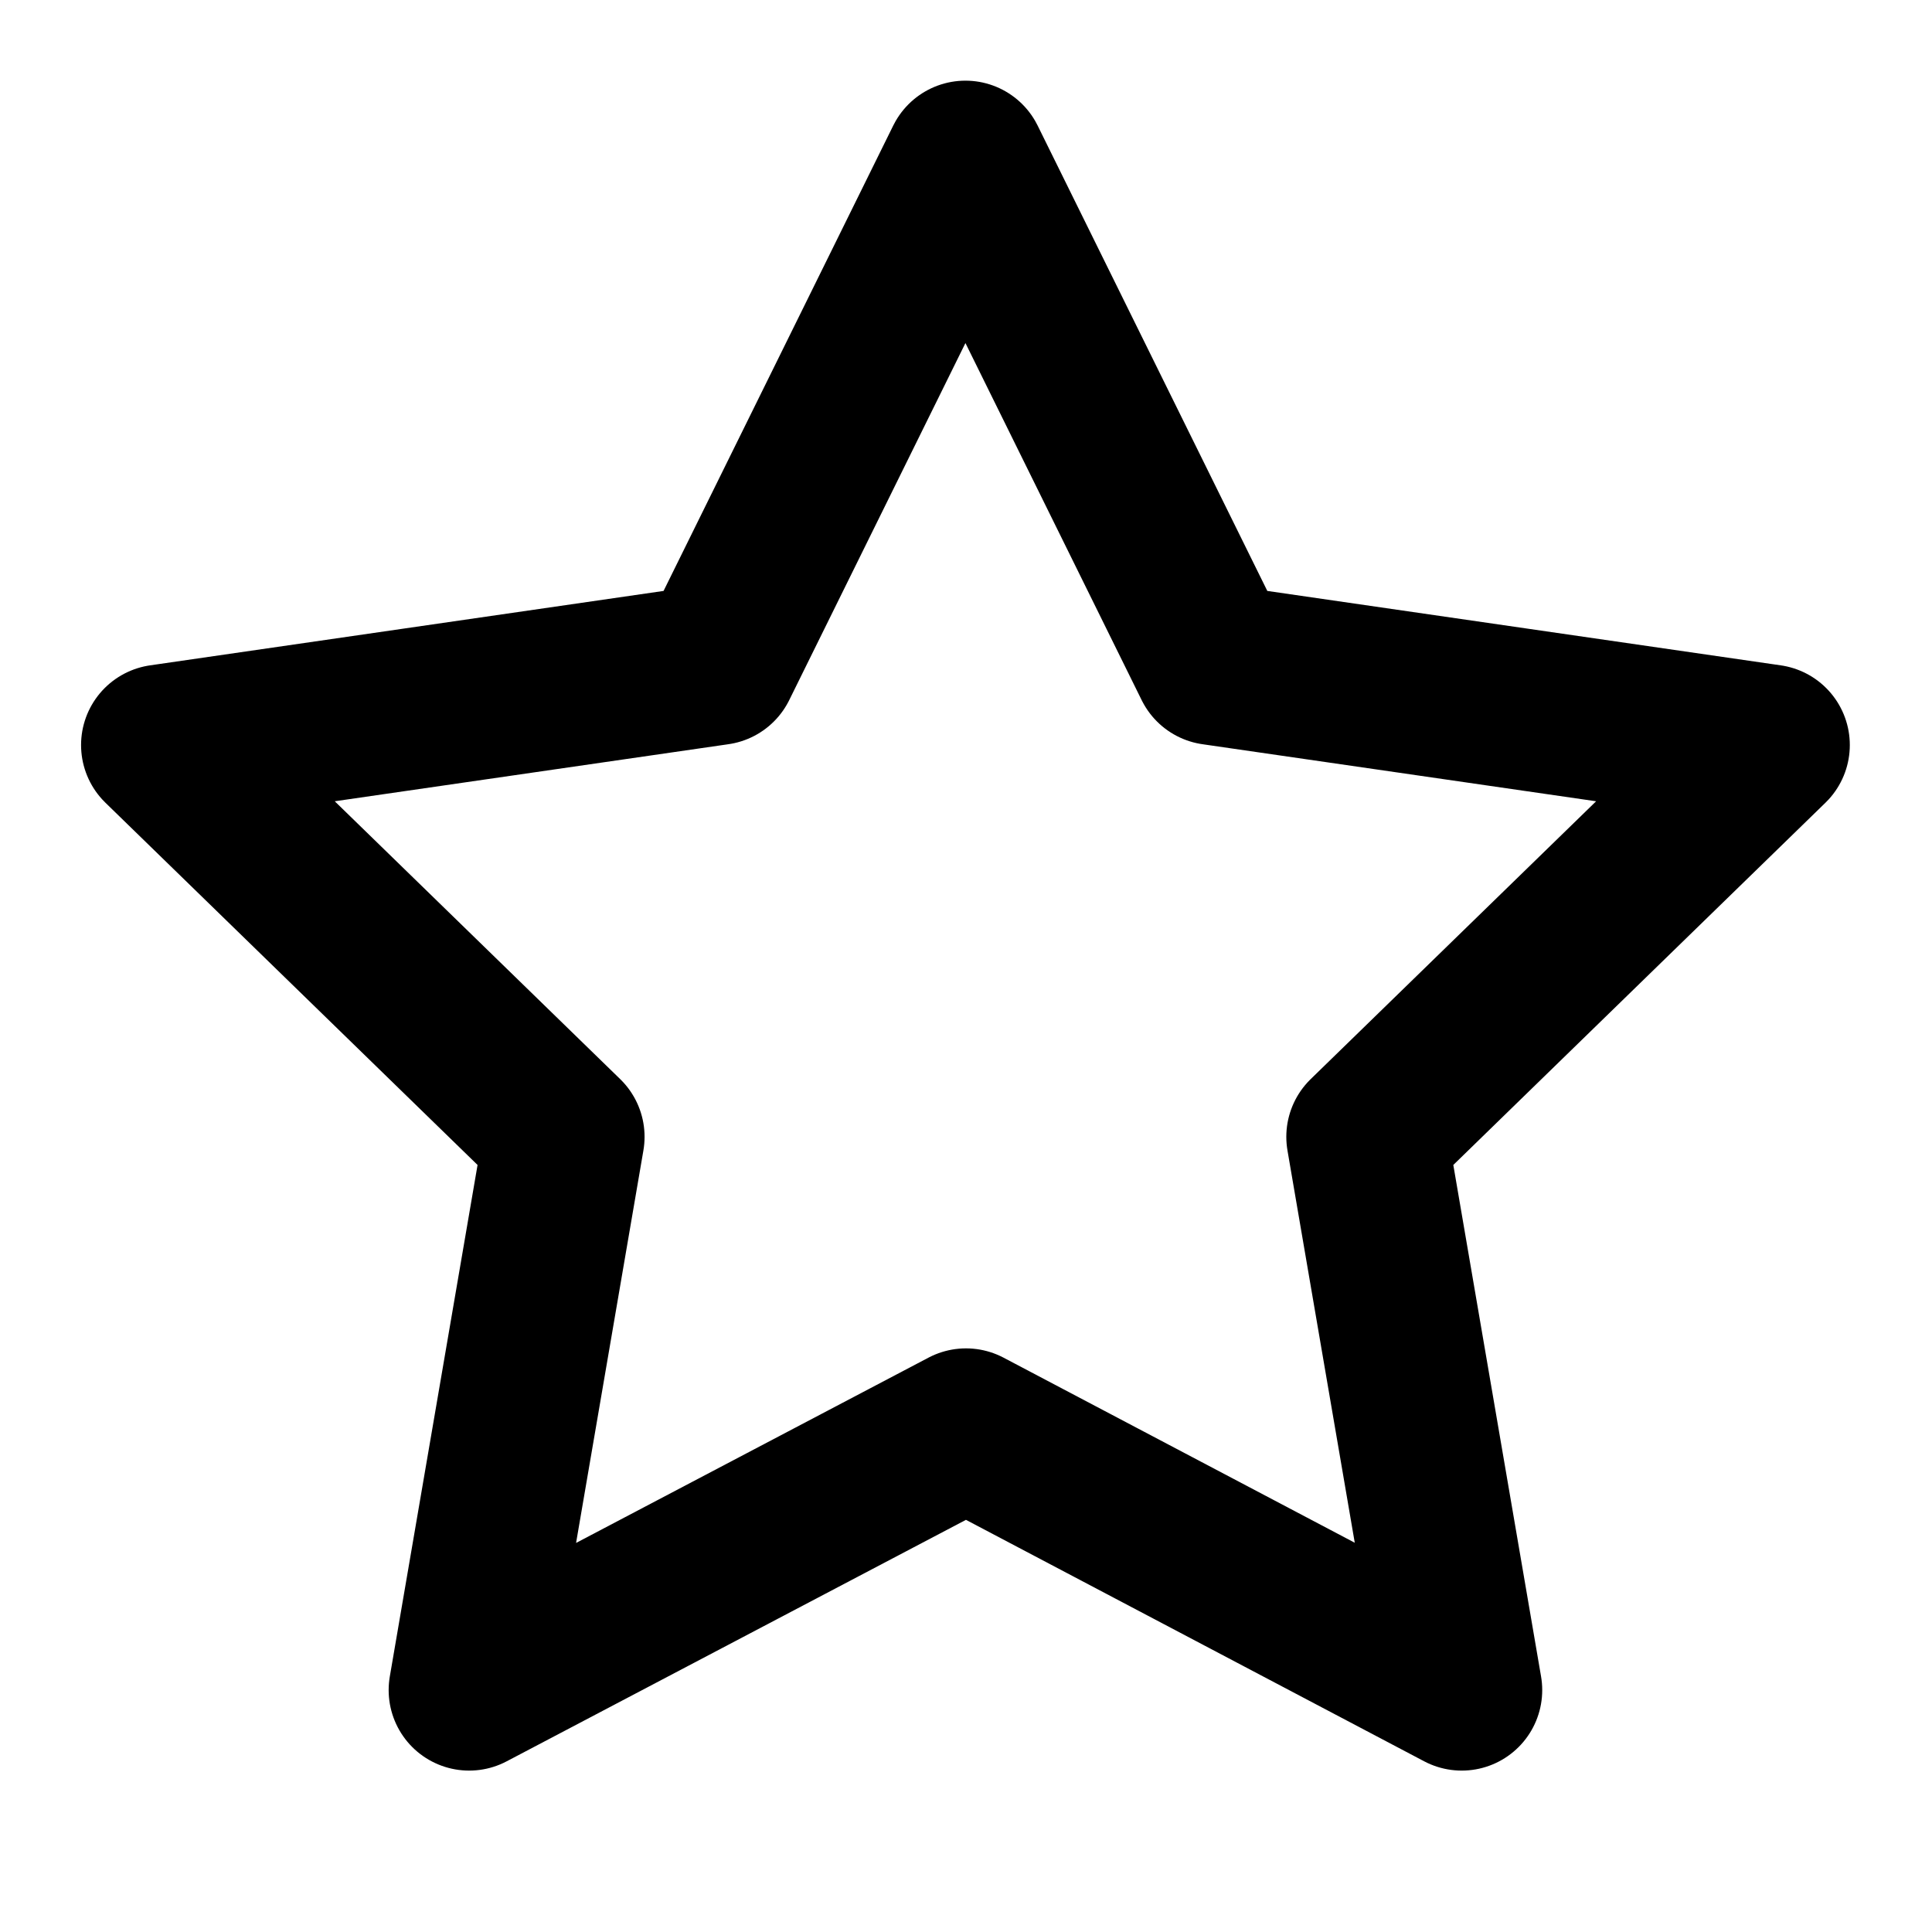
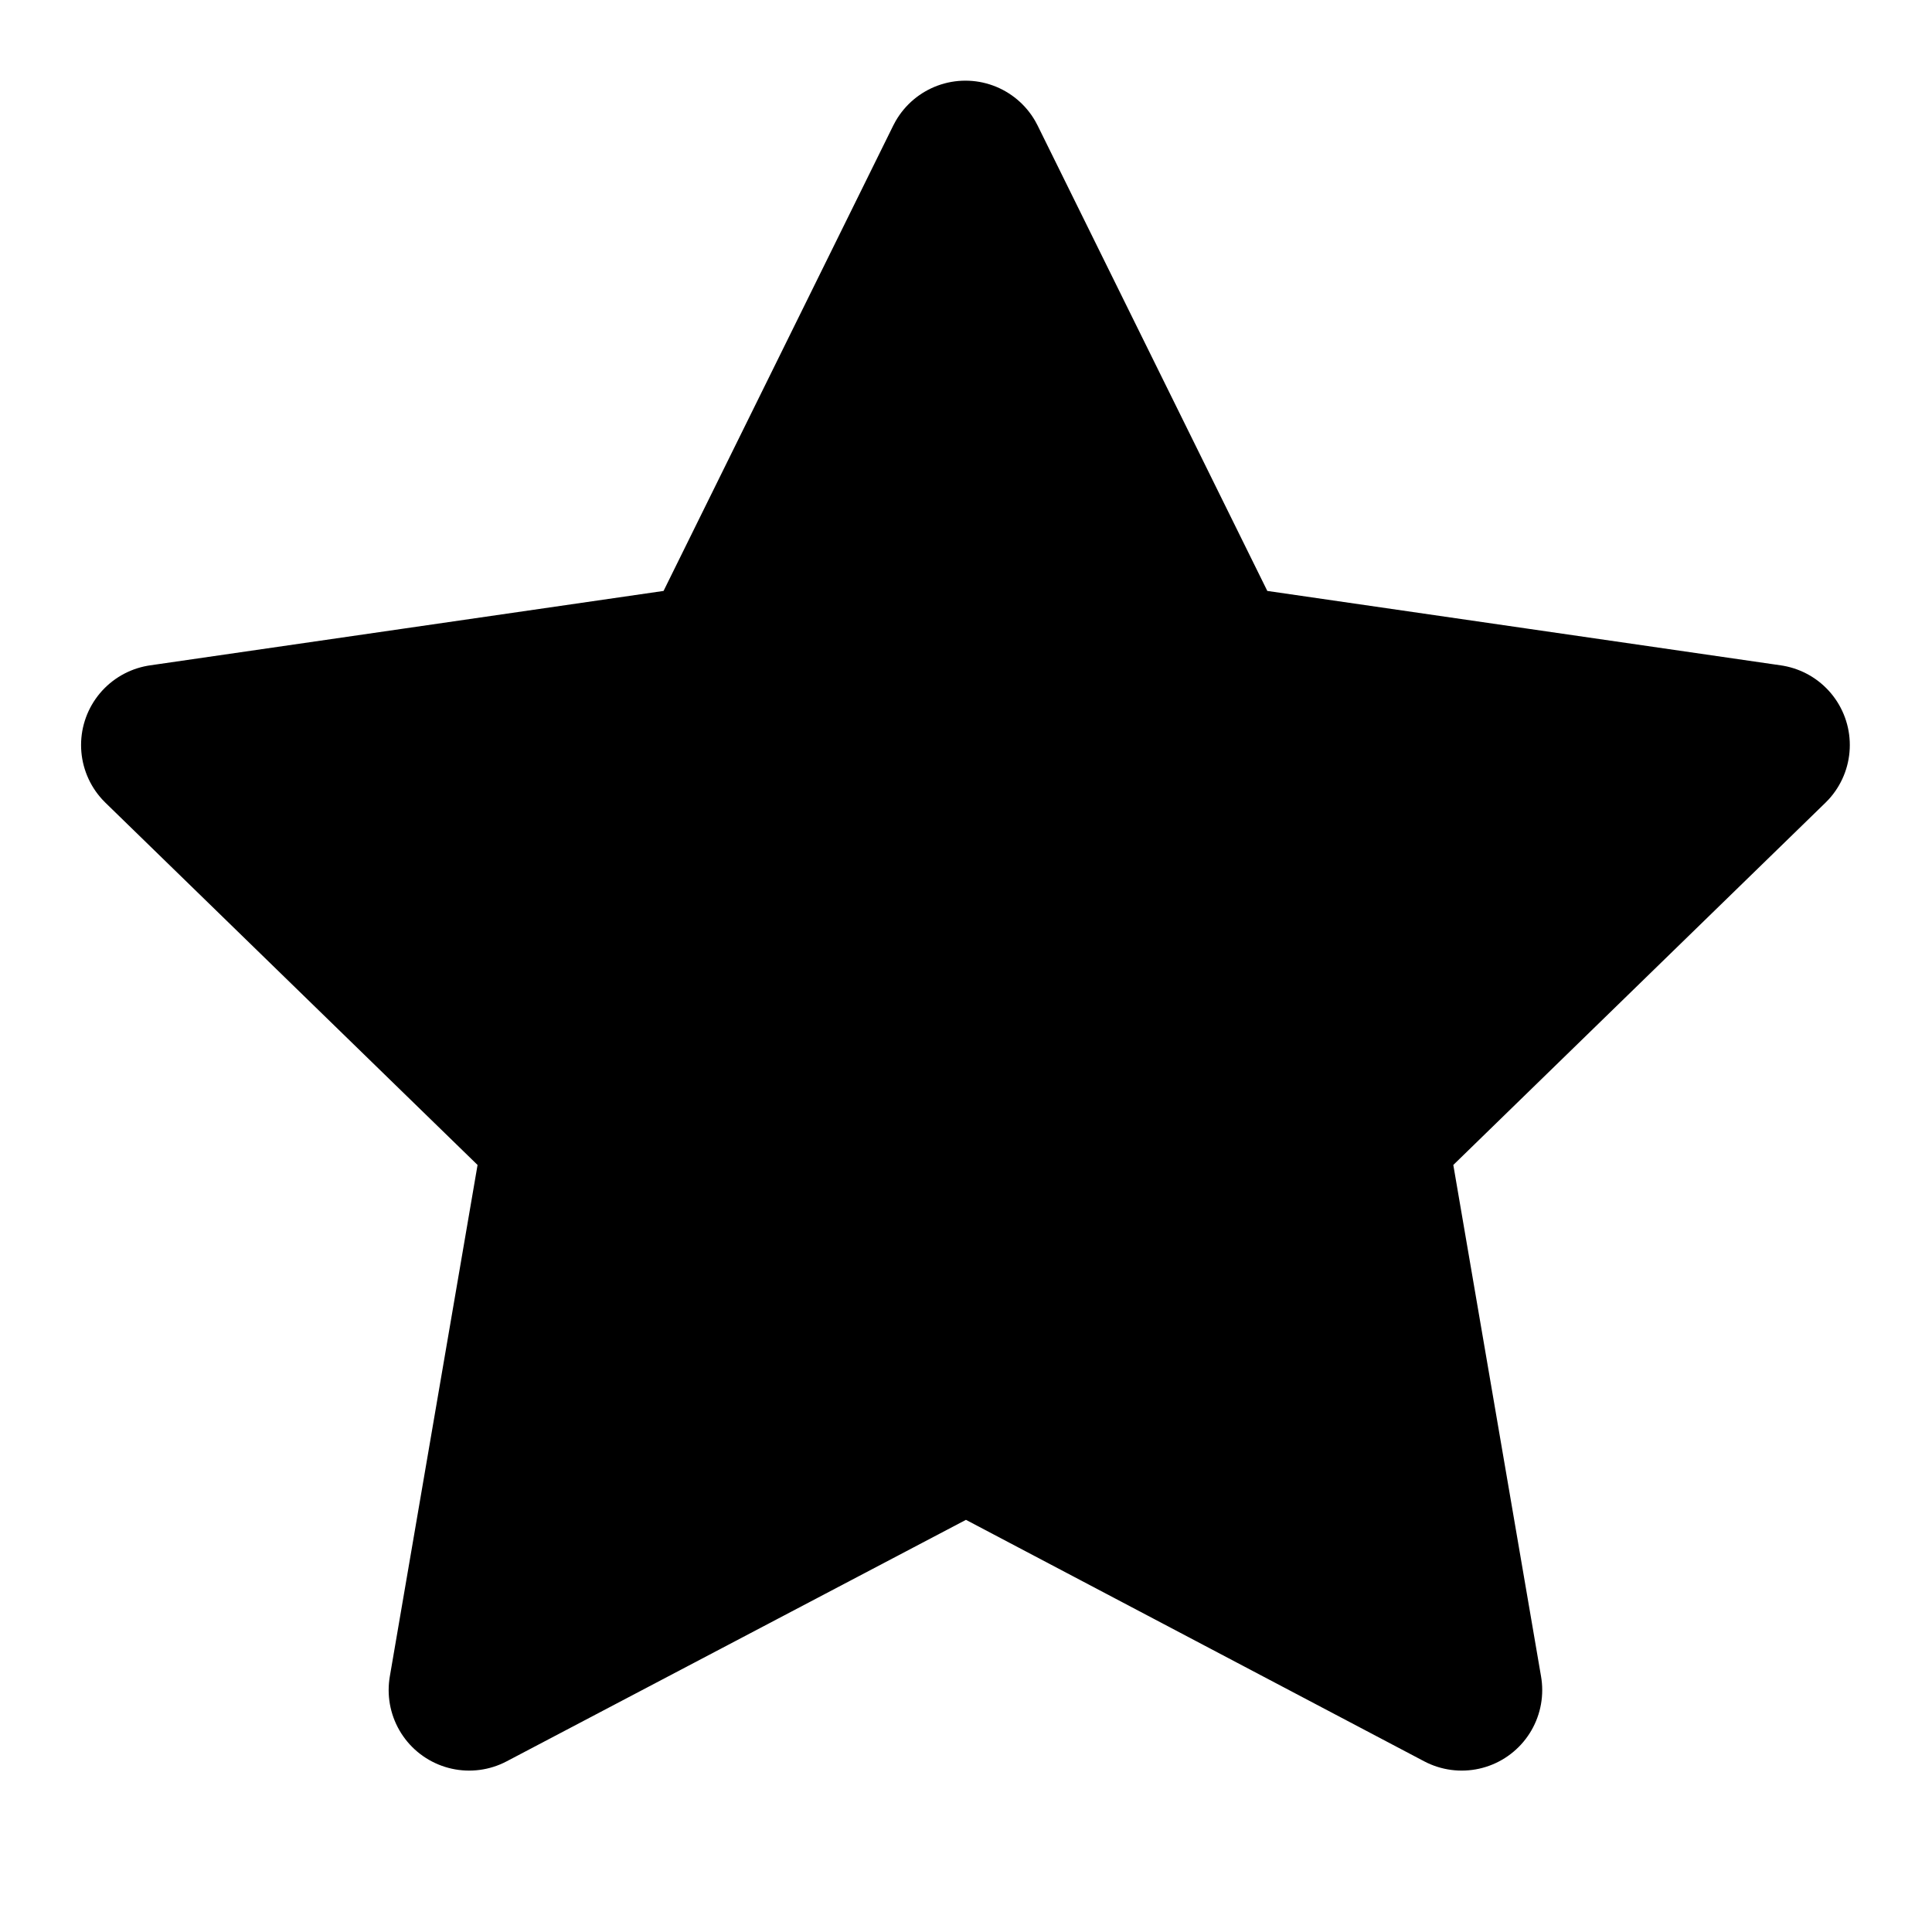
- <svg xmlns="http://www.w3.org/2000/svg" width="24" height="24" viewBox="0 0 24 24" fill="none">
-   <path d="M12 17.75L5.828 20.995L7.007 14.122L2.007 9.255L8.907 8.255L11.993 2.002L15.079 8.255L21.979 9.255L16.979 14.122L18.158 20.995L12 17.75Z" stroke="black" stroke-width="2" stroke-linecap="round" stroke-linejoin="round" />
+ <svg xmlns="http://www.w3.org/2000/svg" width="24" height="24" viewBox="0 0 24 24">
+   <path d="M12 17.75L5.828 20.995L7.007 14.122L2.007 9.255L8.907 8.255L11.993 2.002L15.079 8.255L21.979 9.255L16.979 14.122L18.158 20.995L12 17.75Z" stroke="currentColor" stroke-width="2" stroke-linecap="round" stroke-linejoin="round" />
</svg>
